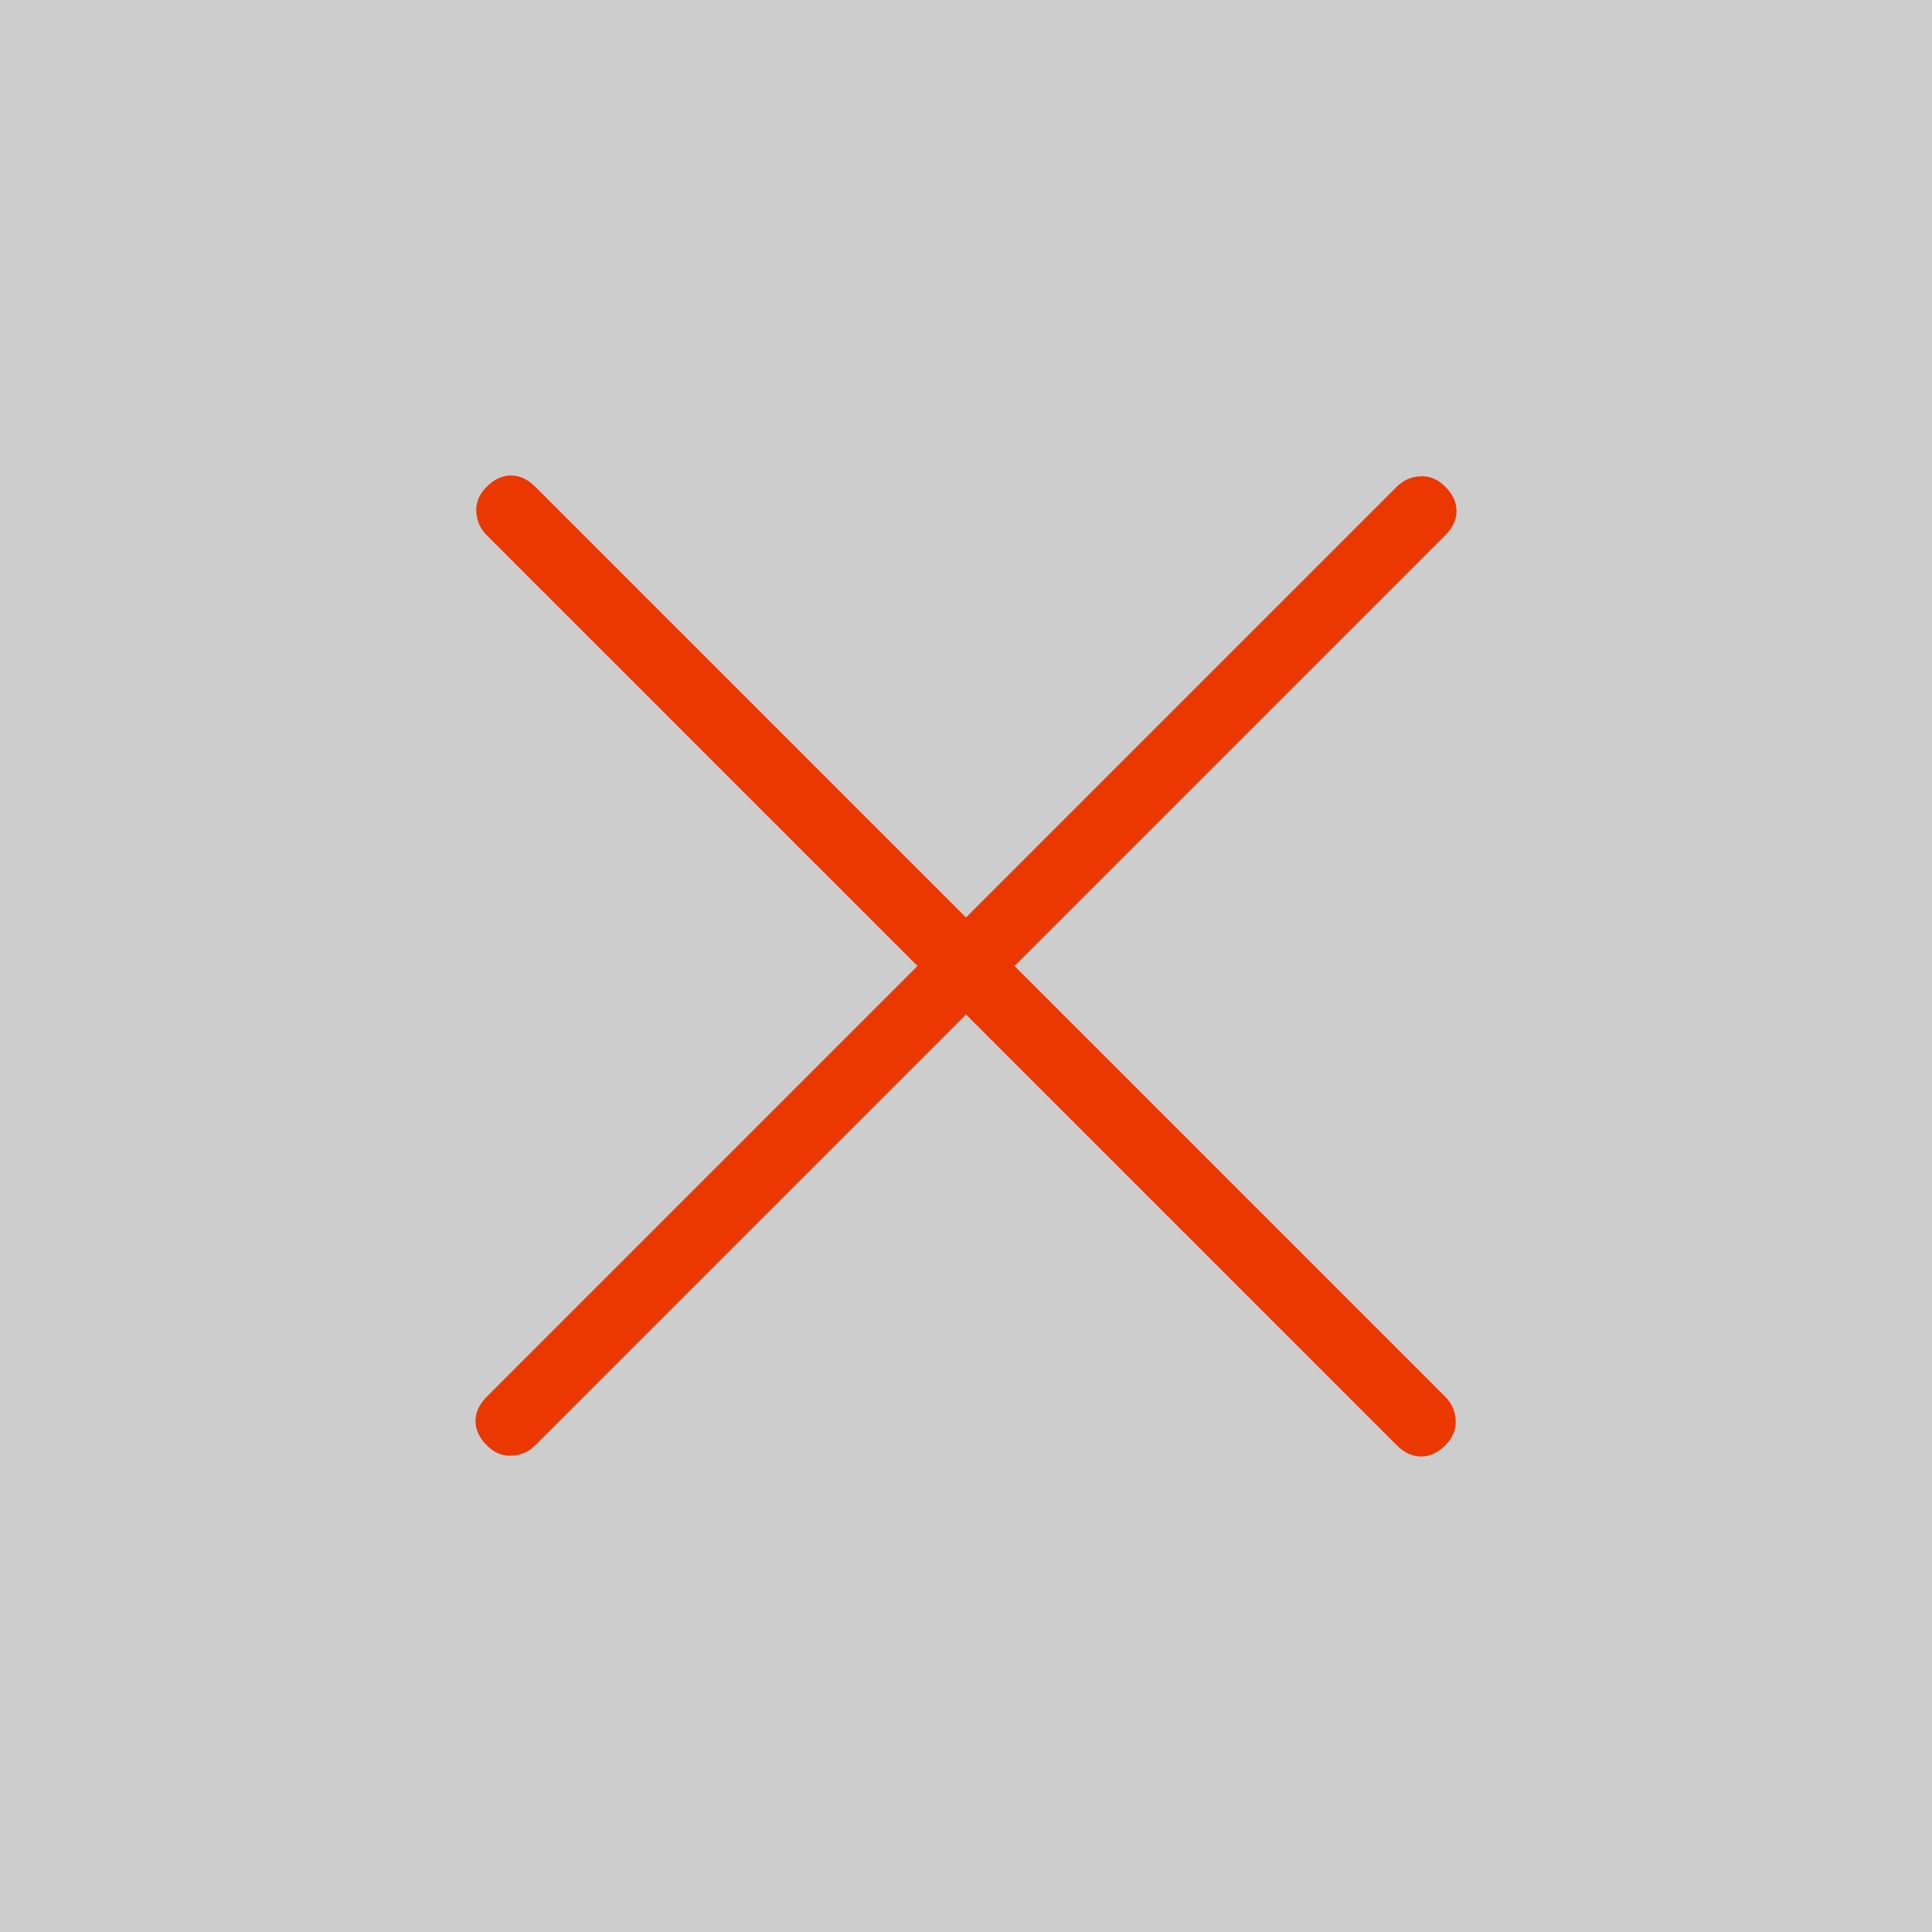
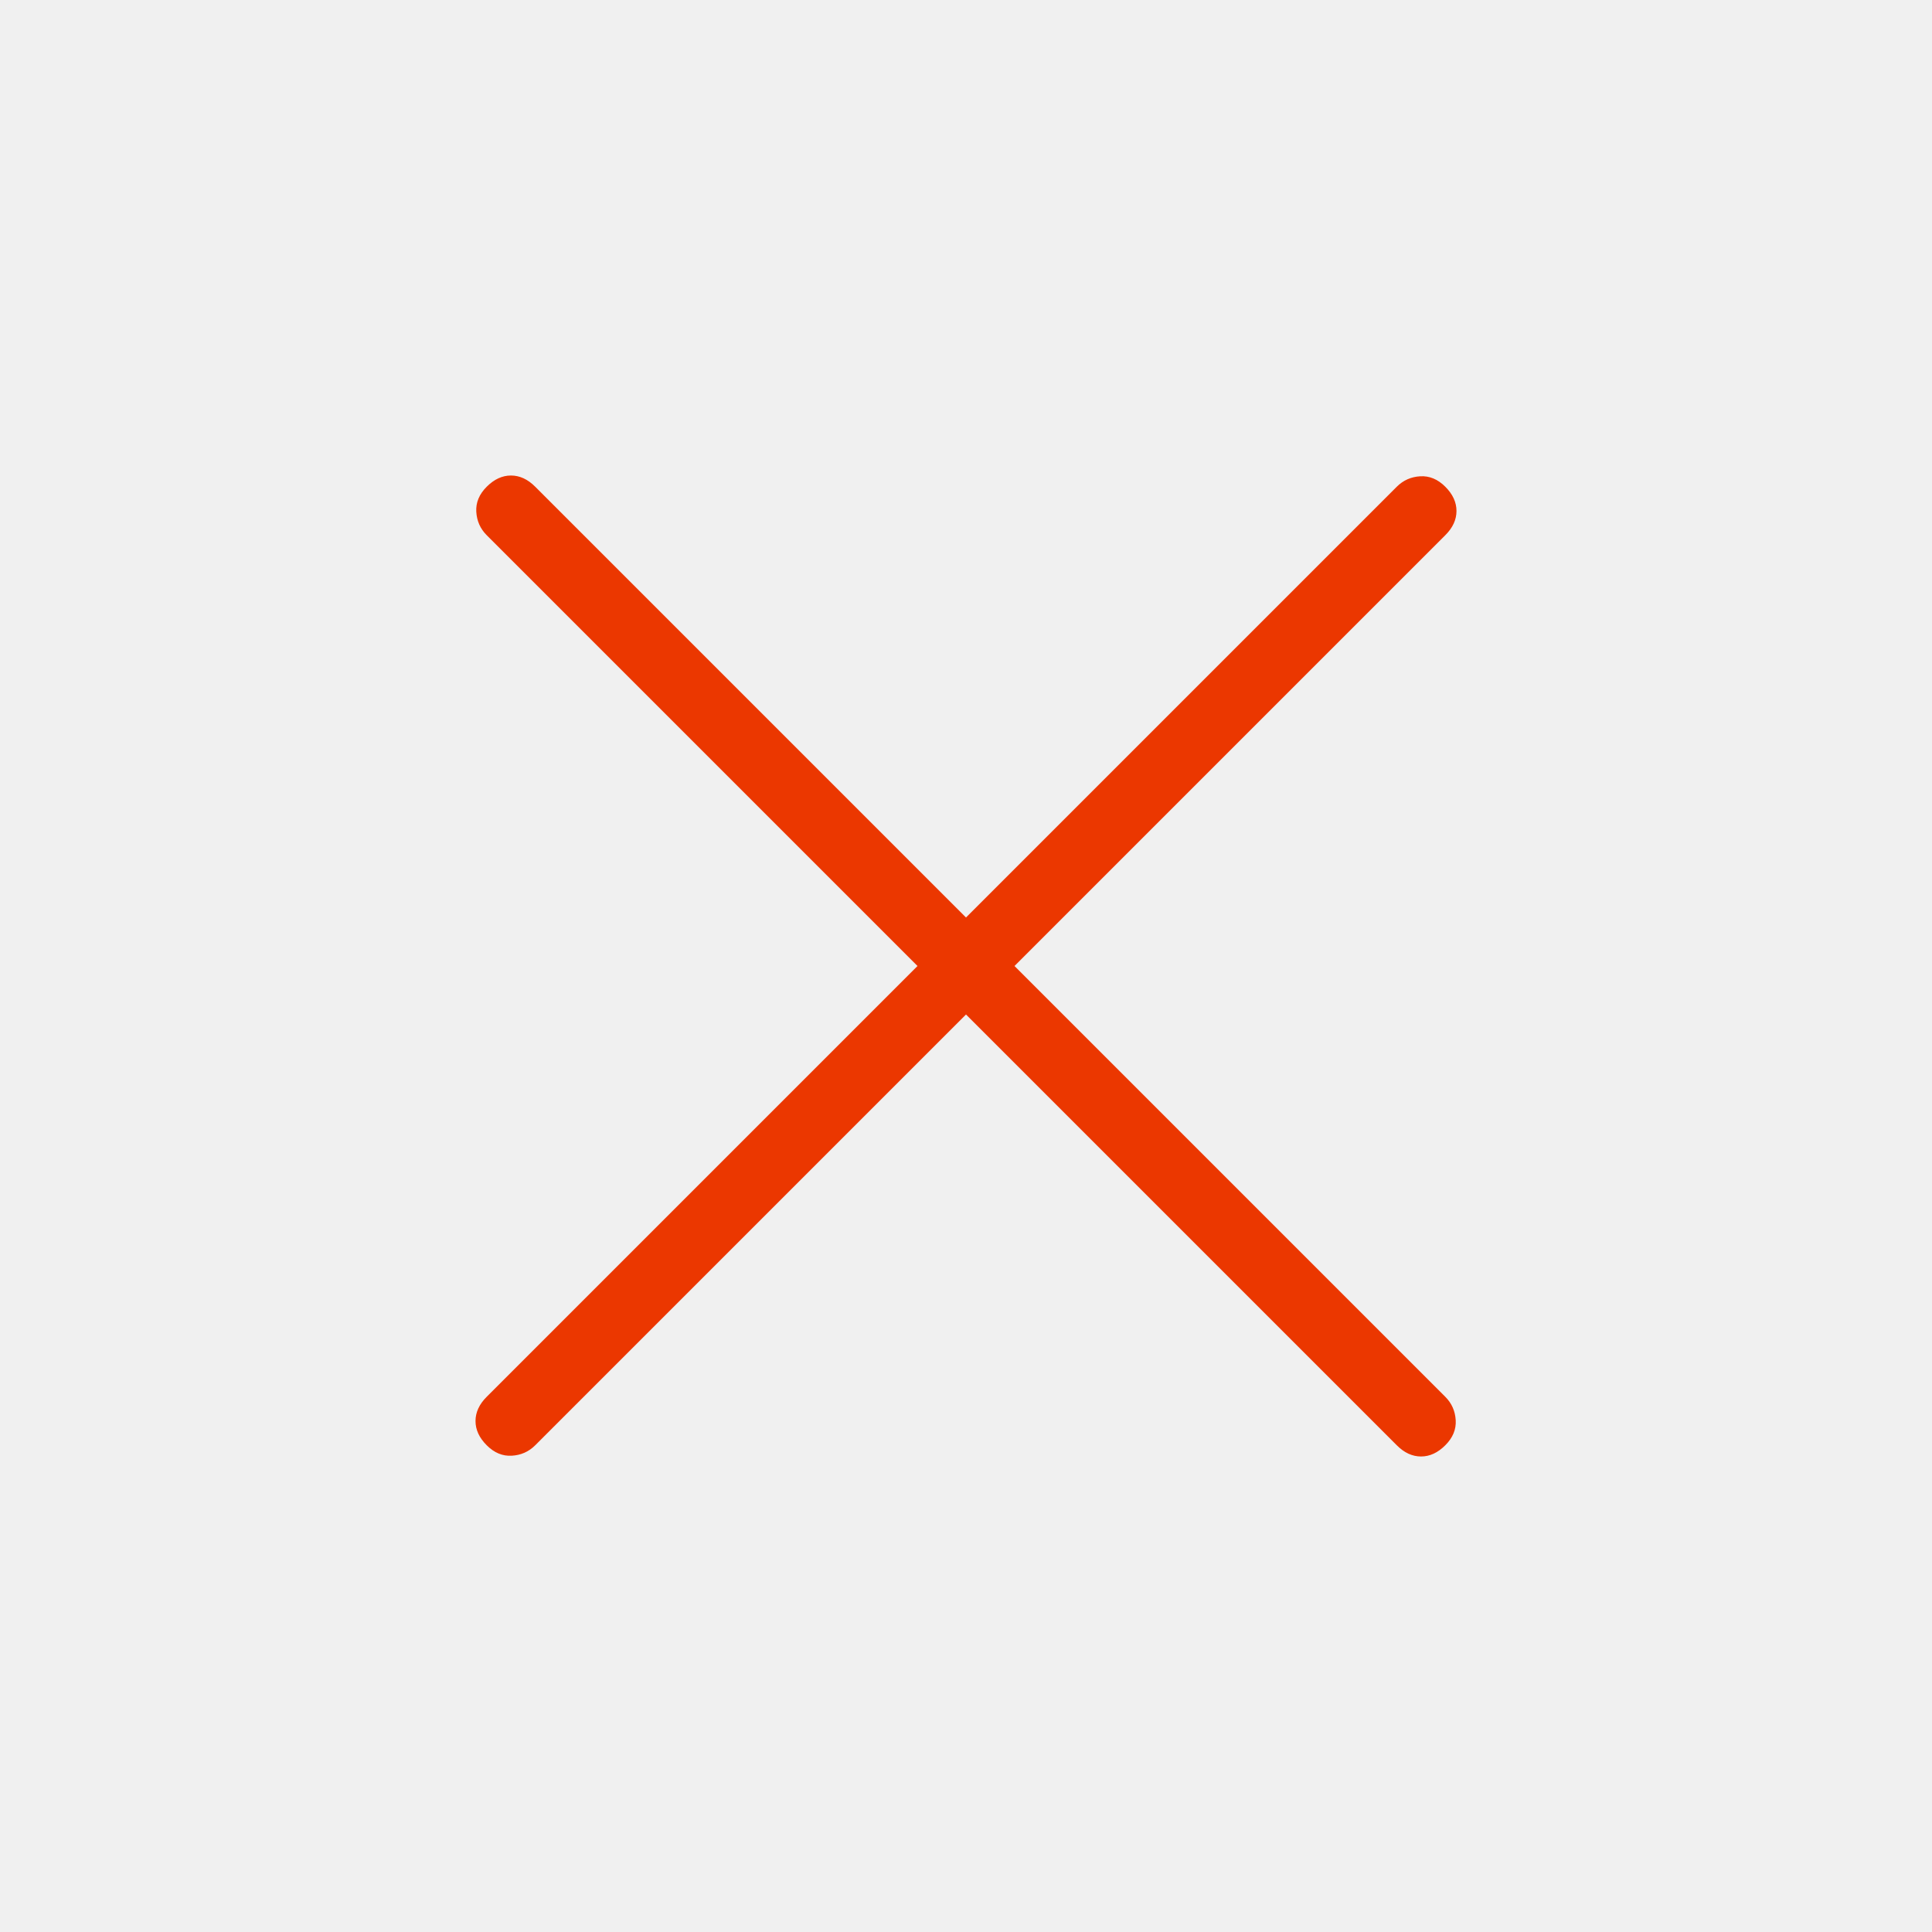
<svg xmlns="http://www.w3.org/2000/svg" width="40" height="40" viewBox="0 0 40 40" fill="none">
-   <rect width="40" height="40" fill="#CDCDCD" />
-   <g id="sefdawdf">
-     <path id="Vector" d="M20 21.004L11.081 29.923C10.948 30.056 10.786 30.128 10.595 30.139C10.404 30.15 10.232 30.078 10.077 29.923C9.922 29.768 9.845 29.601 9.845 29.421C9.845 29.241 9.922 29.073 10.077 28.919L18.996 20L10.077 11.081C9.944 10.948 9.872 10.786 9.861 10.595C9.85 10.404 9.922 10.232 10.077 10.077C10.232 9.922 10.399 9.845 10.579 9.845C10.759 9.845 10.927 9.922 11.081 10.077L20 18.996L28.919 10.077C29.052 9.944 29.214 9.872 29.405 9.861C29.596 9.85 29.768 9.922 29.923 10.077C30.078 10.232 30.155 10.399 30.155 10.579C30.155 10.759 30.078 10.927 29.923 11.081L21.004 20L29.923 28.919C30.056 29.052 30.128 29.214 30.139 29.405C30.15 29.596 30.078 29.768 29.923 29.923C29.768 30.078 29.601 30.155 29.421 30.155C29.241 30.155 29.073 30.078 28.919 29.923L20 21.004Z" fill="#EB3700" />
+   <g clip-path="url(#clip0_178_684)">
+     <path d="M20 21.004L11.081 29.923C10.948 30.056 10.786 30.128 10.595 30.139C10.404 30.15 10.232 30.078 10.077 29.923C9.922 29.768 9.845 29.601 9.845 29.421C9.845 29.241 9.922 29.073 10.077 28.919L18.996 20L10.077 11.081C9.944 10.948 9.872 10.786 9.861 10.595C9.85 10.404 9.922 10.232 10.077 10.077C10.232 9.922 10.399 9.845 10.579 9.845C10.759 9.845 10.927 9.922 11.081 10.077L20 18.996L28.919 10.077C29.052 9.944 29.214 9.872 29.405 9.861C29.596 9.85 29.768 9.922 29.923 10.077C30.078 10.232 30.155 10.399 30.155 10.579C30.155 10.759 30.078 10.927 29.923 11.081L21.004 20L29.923 28.919C30.056 29.052 30.128 29.214 30.139 29.405C30.15 29.596 30.078 29.768 29.923 29.923C29.768 30.078 29.601 30.155 29.421 30.155C29.241 30.155 29.073 30.078 28.919 29.923L20 21.004Z" fill="#EB3700" />
  </g>
+   <defs>
+     <clipPath id="clip0_178_684">
+       <rect width="40" height="40" fill="white" />
+     </clipPath>
+   </defs>
</svg>
